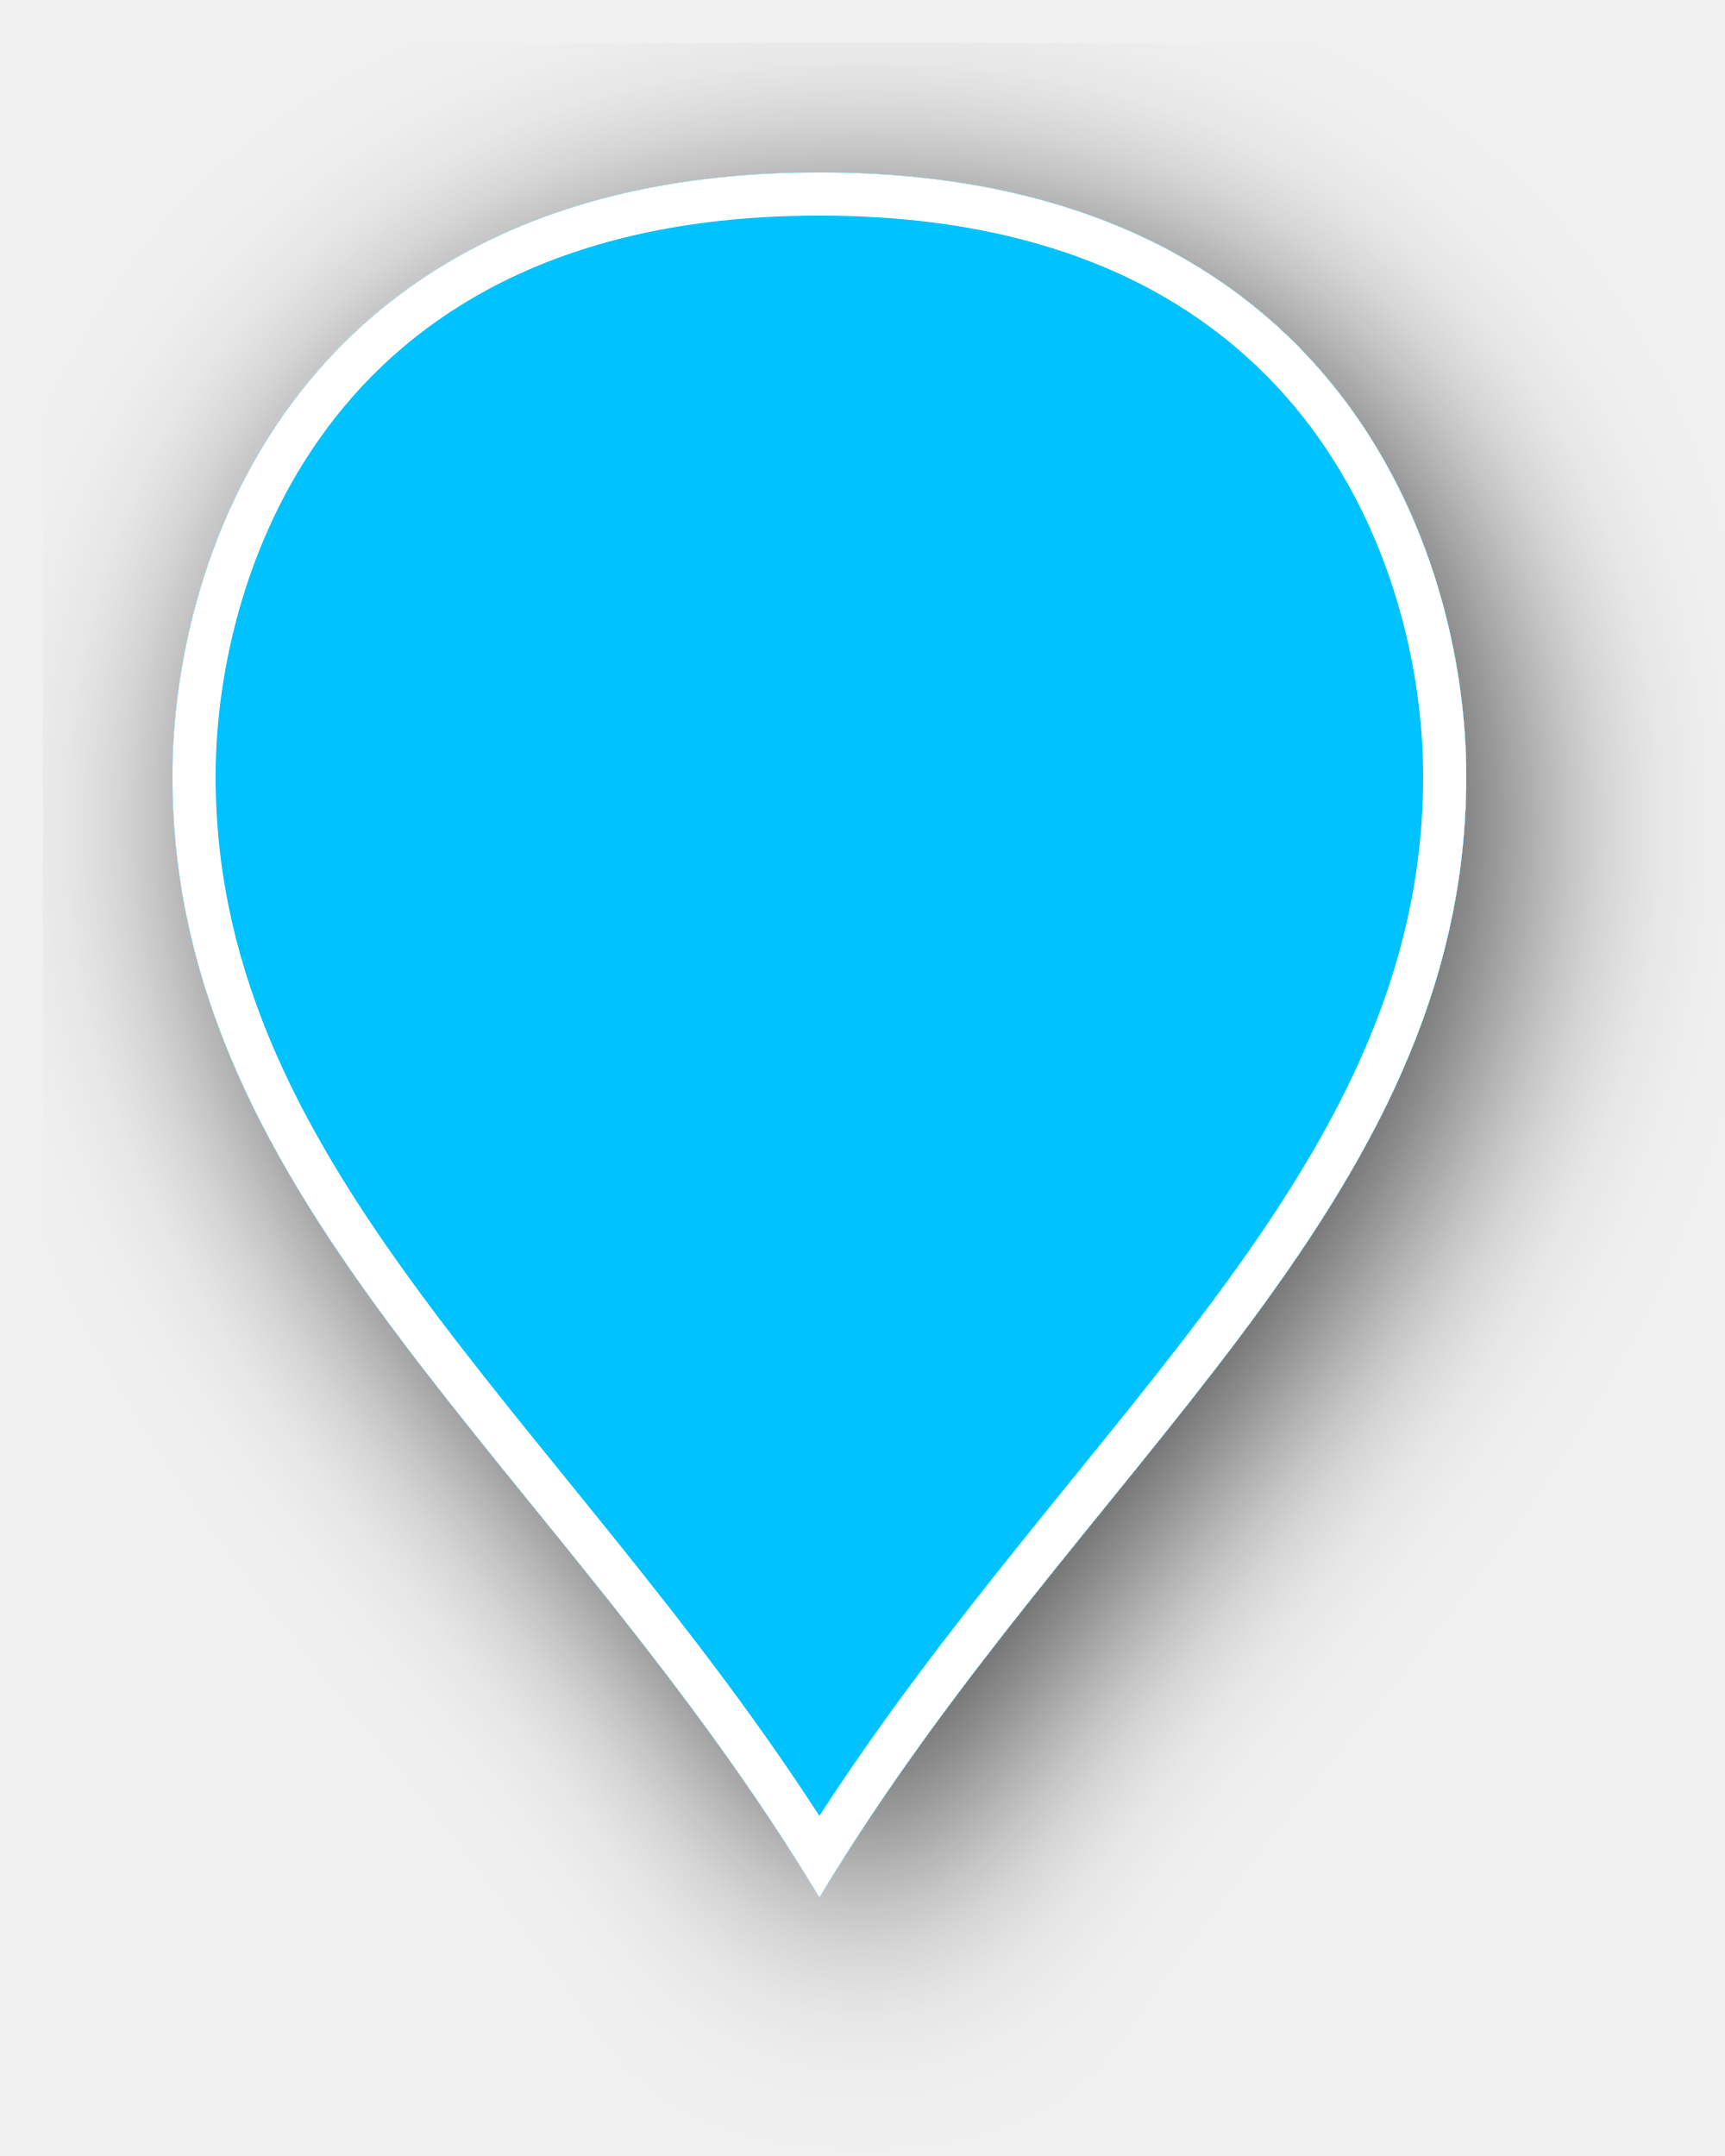
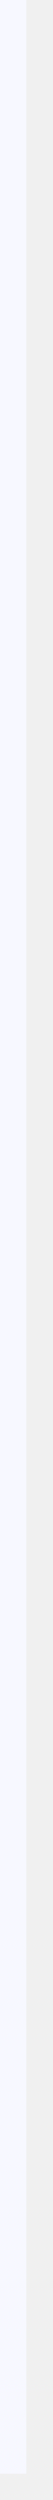
- <svg xmlns="http://www.w3.org/2000/svg" version="1.1" width="40px" height="50px">
-   <defs>
-     <pattern id="BGPattern" patternUnits="userSpaceOnUse" alignment="0 0" imageRepeat="None" />
-     <mask fill="white" id="Clip8">
-       <path d="M 30 14  C 30 24  21 30  15 40  C 9 30  0 24  0 14  C 0 8.8  3 0  15 0  C 27 0  30 8.8  30 14  Z " fill-rule="evenodd" />
-     </mask>
-   </defs>
-   <g transform="matrix(1 0 0 1 -113 -655 )">
-     <path d="M 30 14  C 30 24  21 30  15 40  C 9 30  0 24  0 14  C 0 8.8  3 0  15 0  C 27 0  30 8.8  30 14  Z " fill-rule="nonzero" fill="rgba(0, 194, 255, 1)" stroke="none" transform="matrix(1 0 0 1 117 659 )" class="fill" />
-     <path d="M 30 14  C 30 24  21 30  15 40  C 9 30  0 24  0 14  C 0 8.8  3 0  15 0  C 27 0  30 8.8  30 14  Z " stroke-width="2" stroke-dasharray="0" stroke="rgba(255, 255, 255, 1)" fill="none" transform="matrix(1 0 0 1 117 659 )" class="stroke" mask="url(#Clip8)" />
+ <svg xmlns="http://www.w3.org/2000/svg" version="1.1" width="2px" height="95px">
+   <g transform="matrix(1 0 0 1 -523 -1267 )">
+     <path d="M 0.5 0  L 0.5 94  " stroke-width="1" stroke-dasharray="0" stroke="rgba(247, 248, 255, 1)" fill="none" transform="matrix(1 0 0 1 523 1267 )" class="stroke" />
  </g>
-   <style>svg { filter: drop-shadow(1px 1px 2.5px rgba(0, 0, 0, 0.698)); }</style>
</svg>
